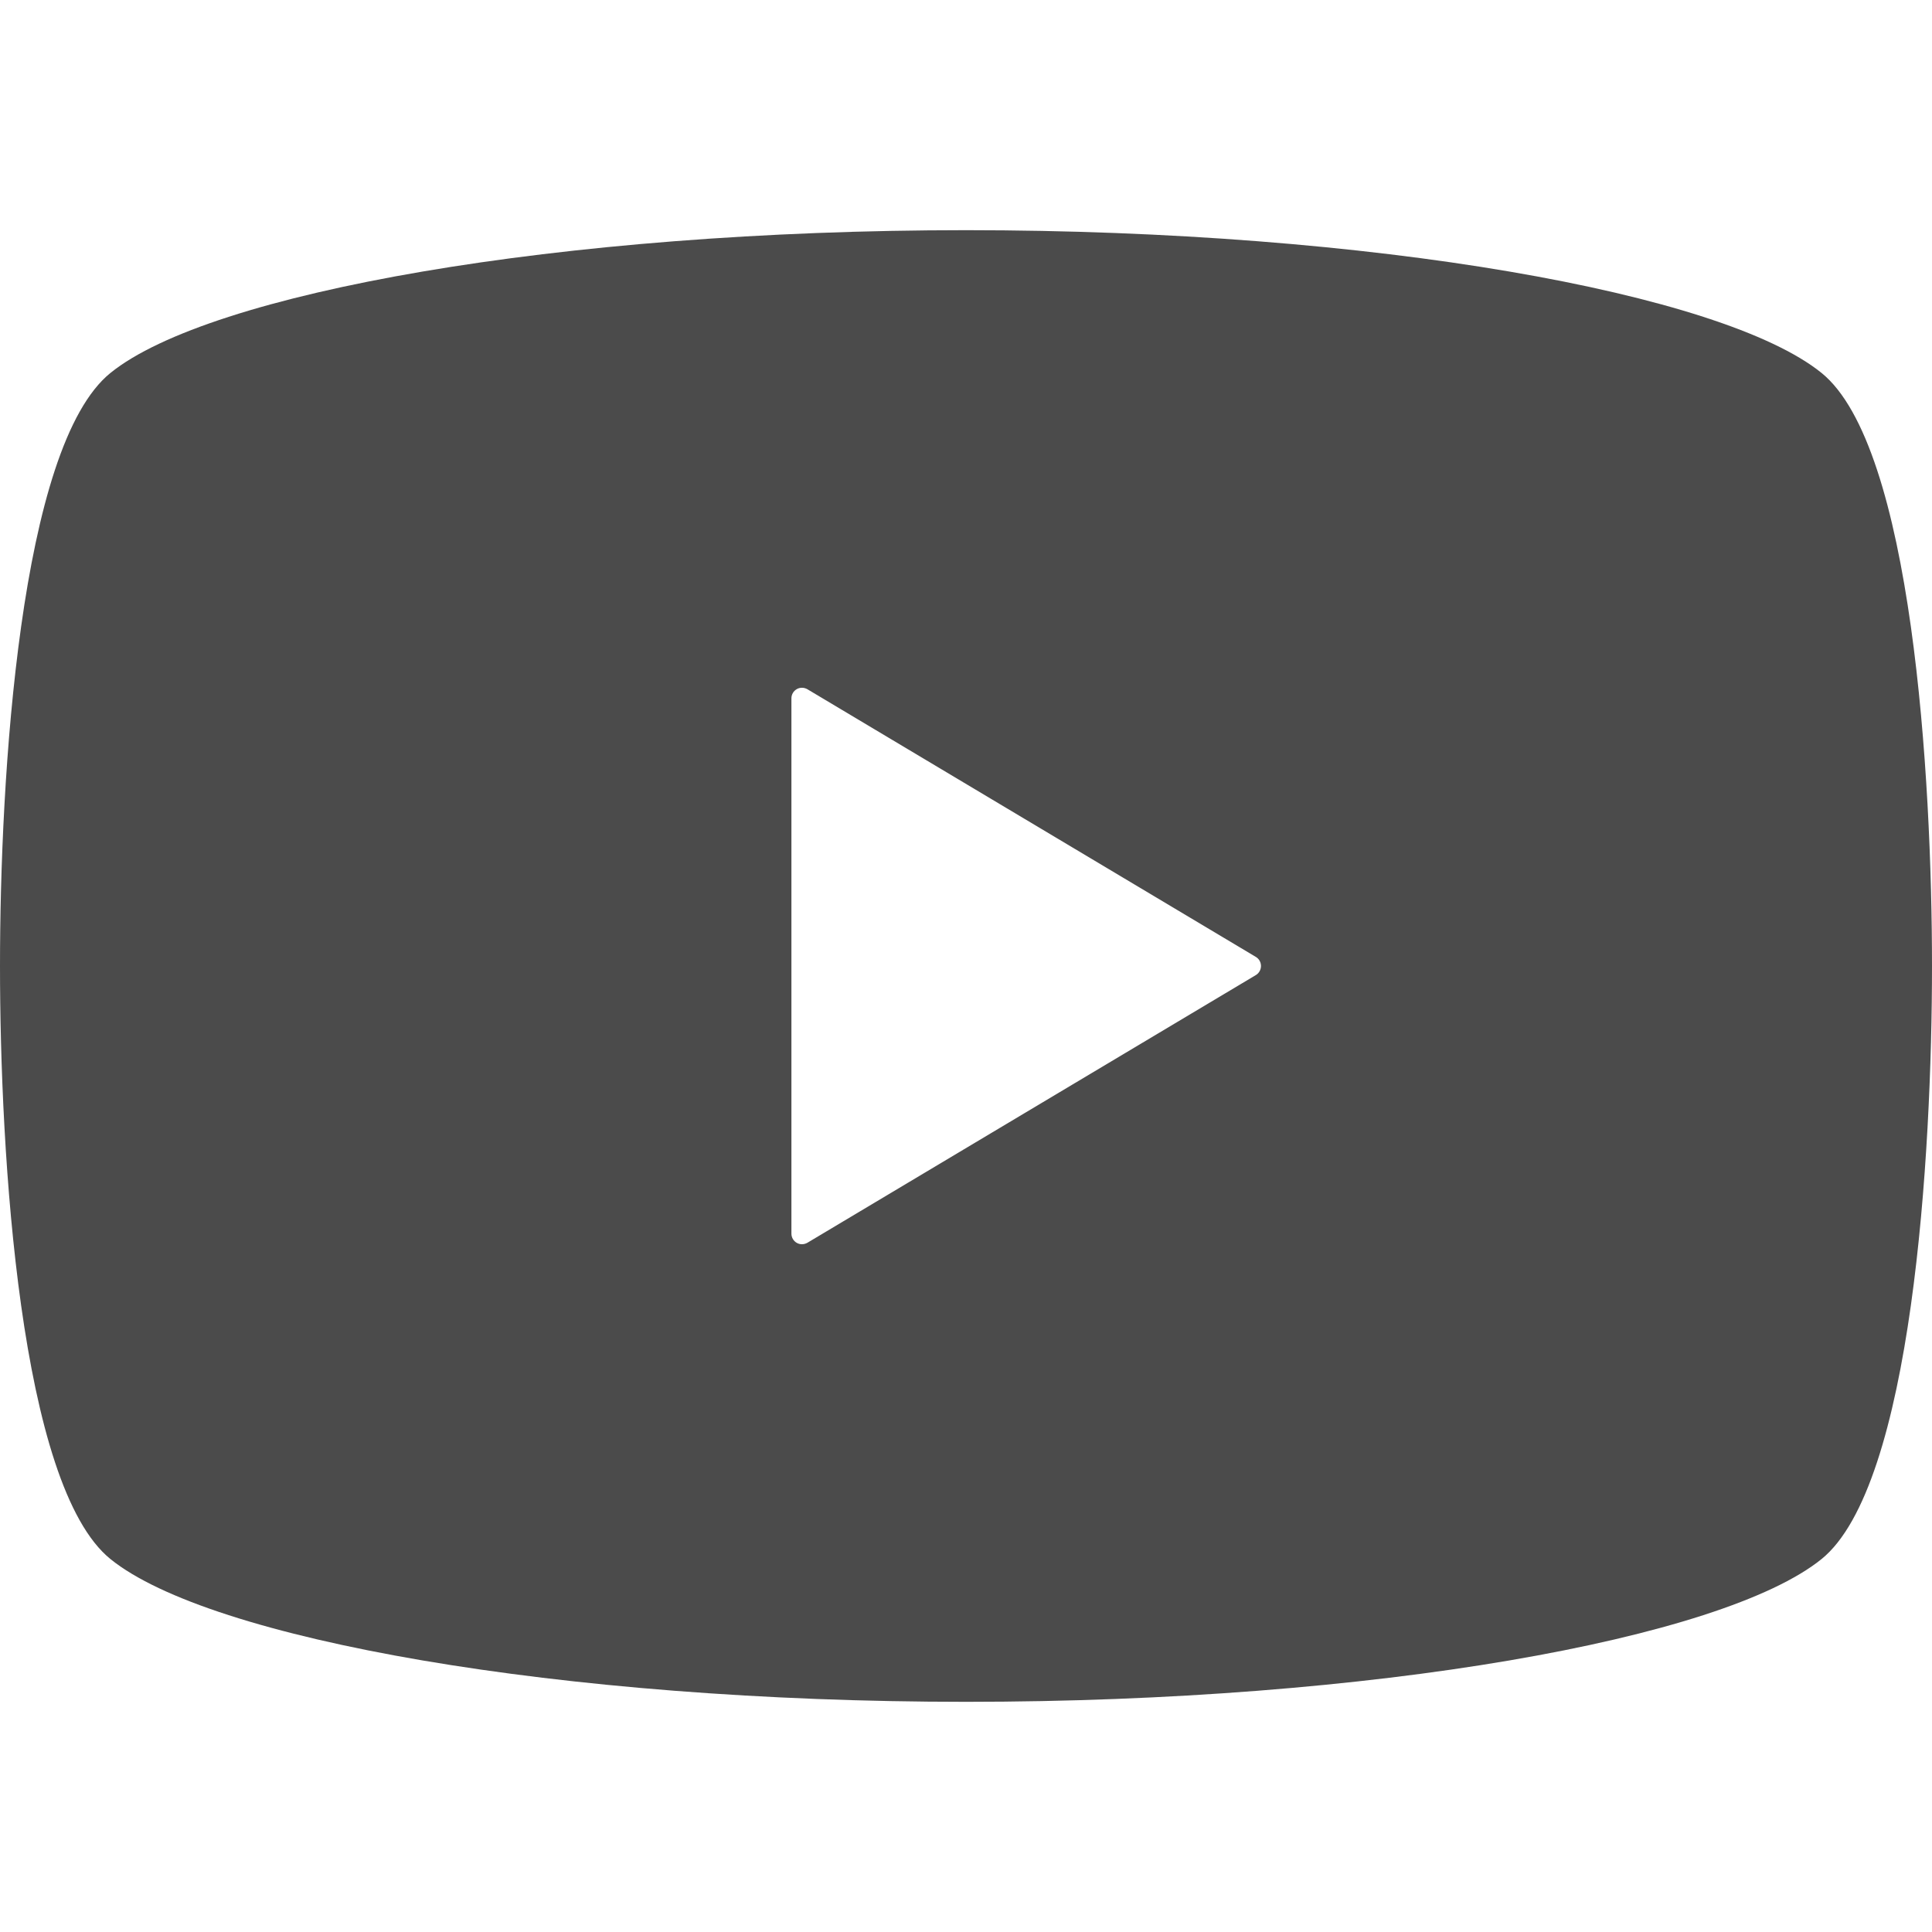
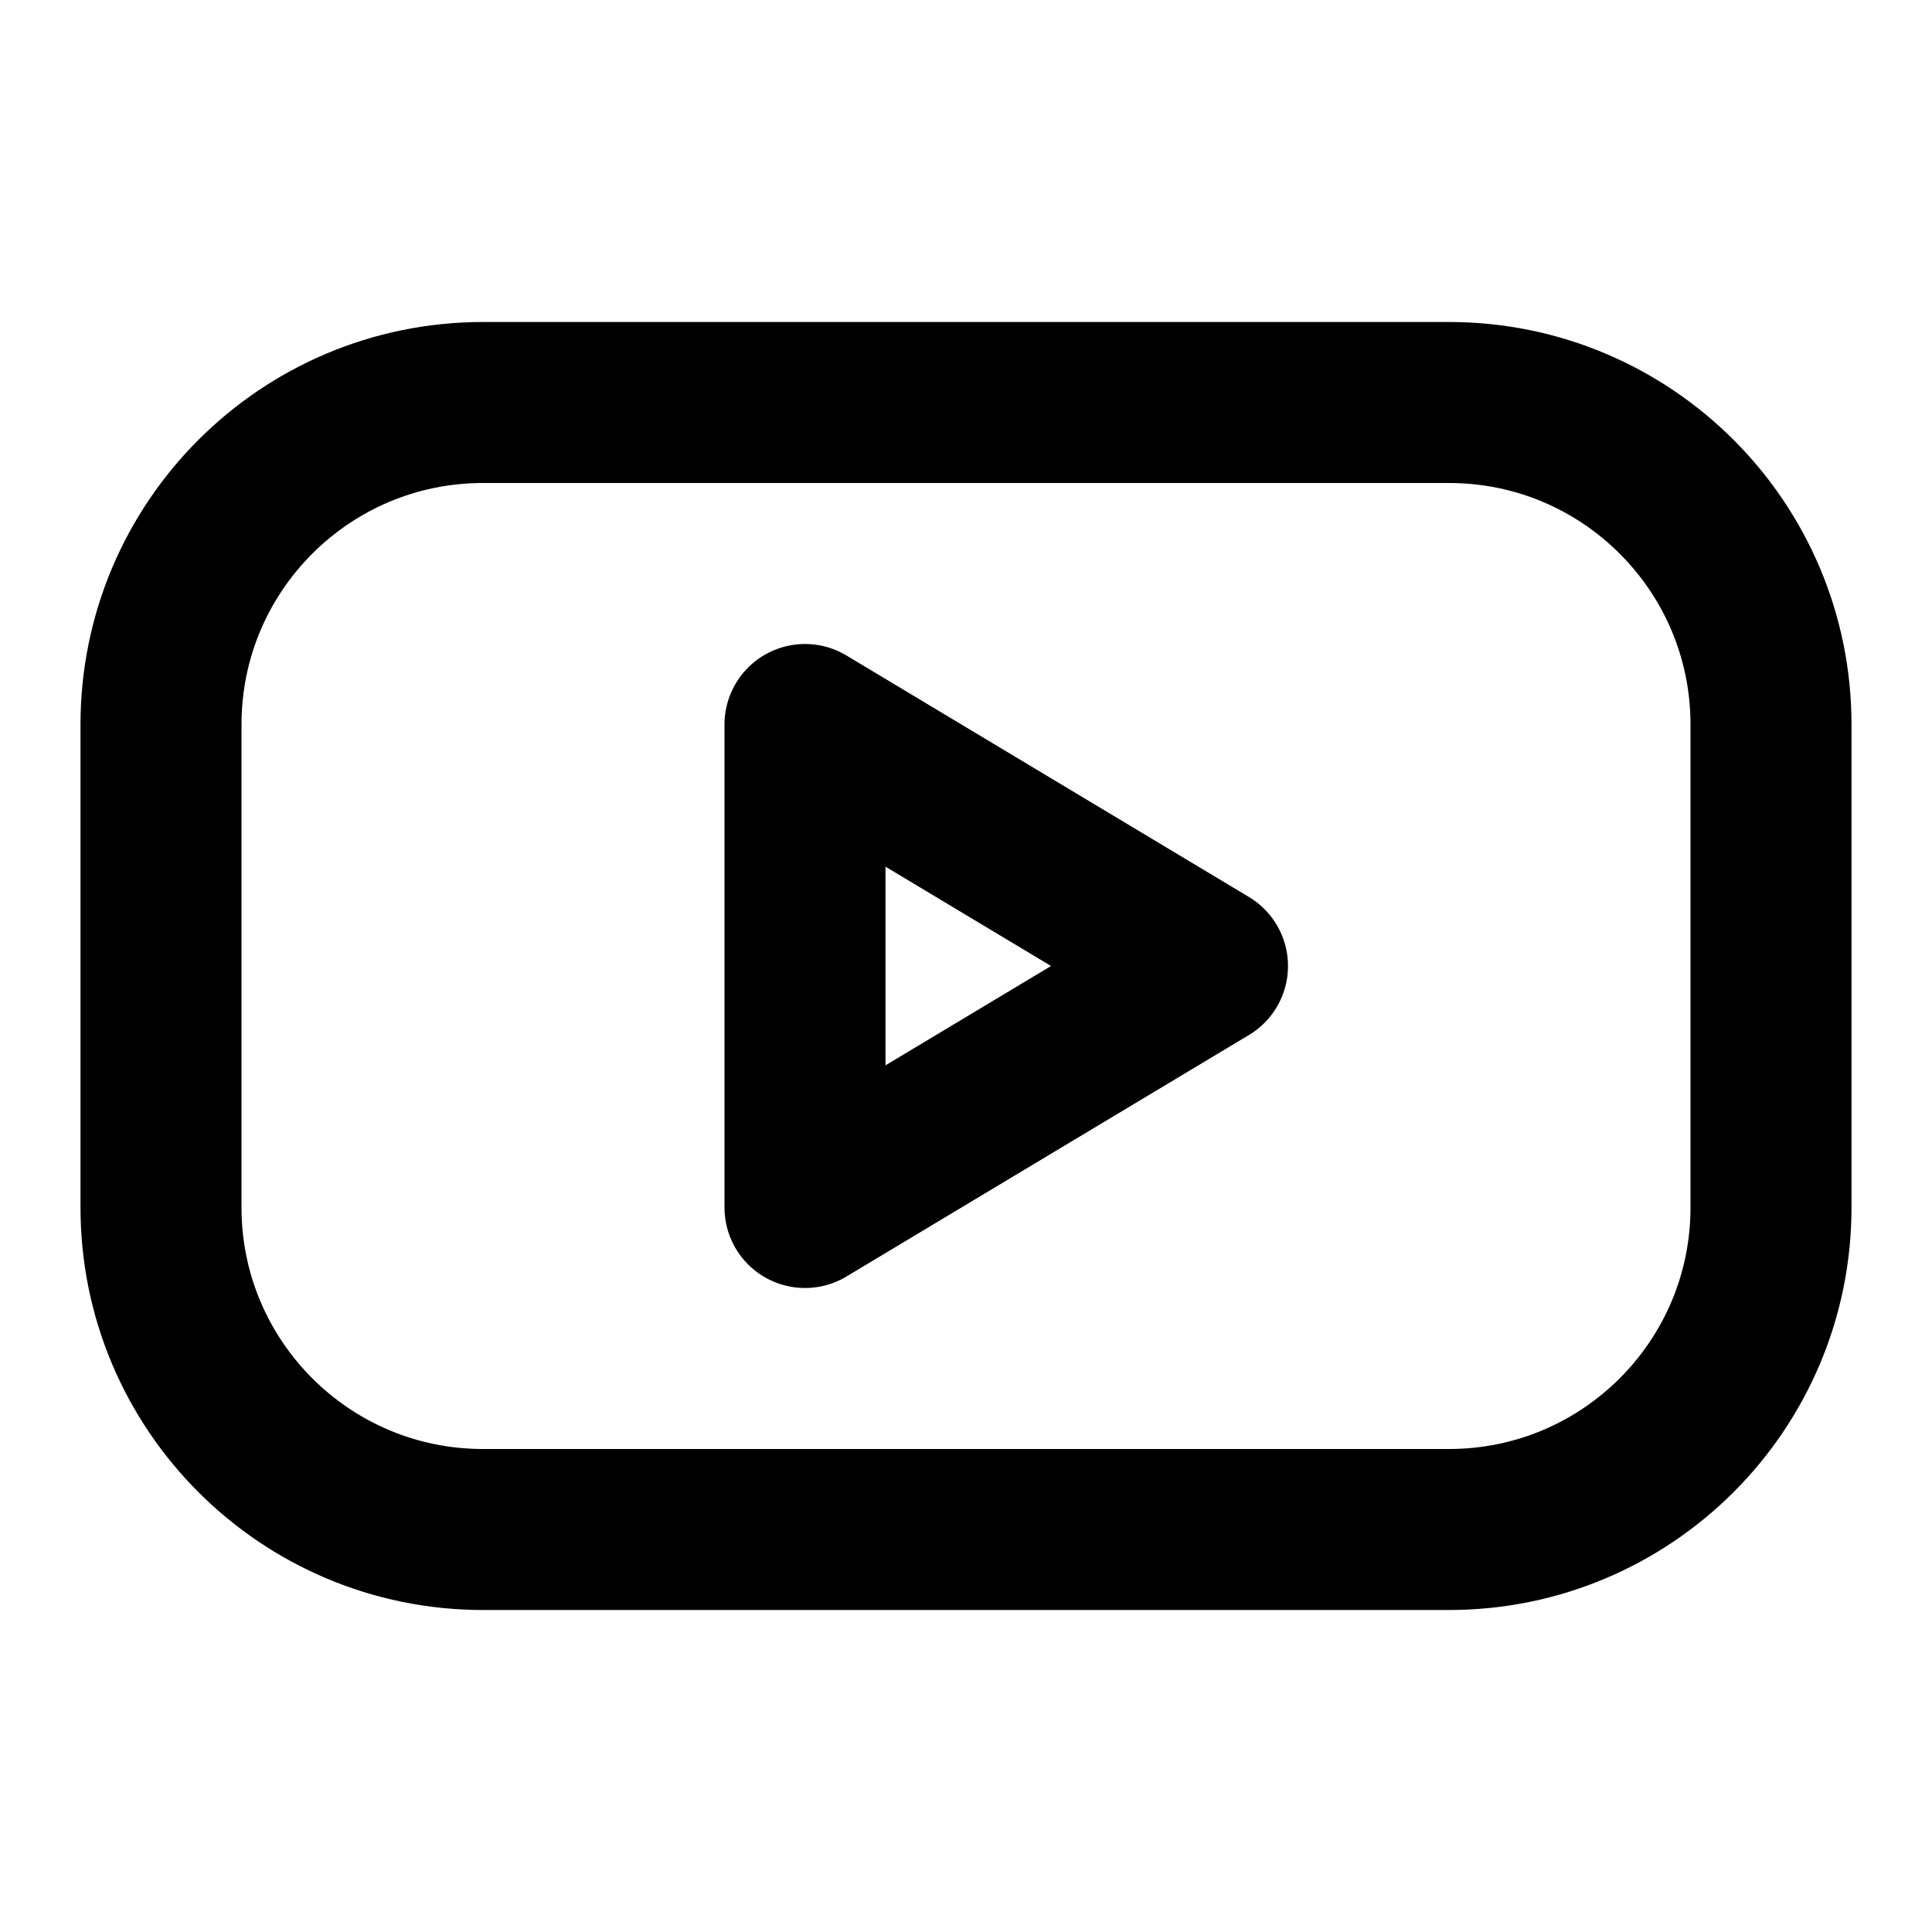
- <svg xmlns="http://www.w3.org/2000/svg" version="1.1" id="_x32_" x="0px" y="0px" width="512px" height="512px" viewBox="0 0 512 512" style="width: 48px; height: 48px; opacity: 1;" xml:space="preserve">
-   <style type="text/css">
- 
- 	.st0{fill:#4B4B4B;}
- 
- </style>
-   <g>
-     <path class="st0" d="M482.703,98.813C456.469,77.625,363.953,61,256,61S55.531,77.625,29.297,98.813C5.188,118.25,0,206.125,0,256   s5.188,137.75,29.297,157.188C55.531,434.375,148.047,451,256,451s200.469-16.625,226.703-37.813   C506.813,393.75,512,305.875,512,256S506.813,118.25,482.703,98.813z M332.813,258.406l-118.844,70.938   c-0.875,0.5-1.938,0.531-2.813,0.031s-1.422-1.438-1.422-2.438V256v-70.938c0-1.016,0.547-1.938,1.422-2.438   s1.938-0.469,2.813,0.031l118.844,70.938c0.844,0.5,1.359,1.406,1.359,2.406C334.172,256.969,333.656,257.906,332.813,258.406z" />
-   </g>
+ <svg xmlns="http://www.w3.org/2000/svg" viewBox="0 0 24 24" fill="none" stroke="#000000" stroke-width="2" stroke-linecap="round" stroke-linejoin="round">
+   <rect x="2" y="5" width="20" height="14" rx="4" />
+   <polygon points="10 9 15 12 10 15" />
</svg>
